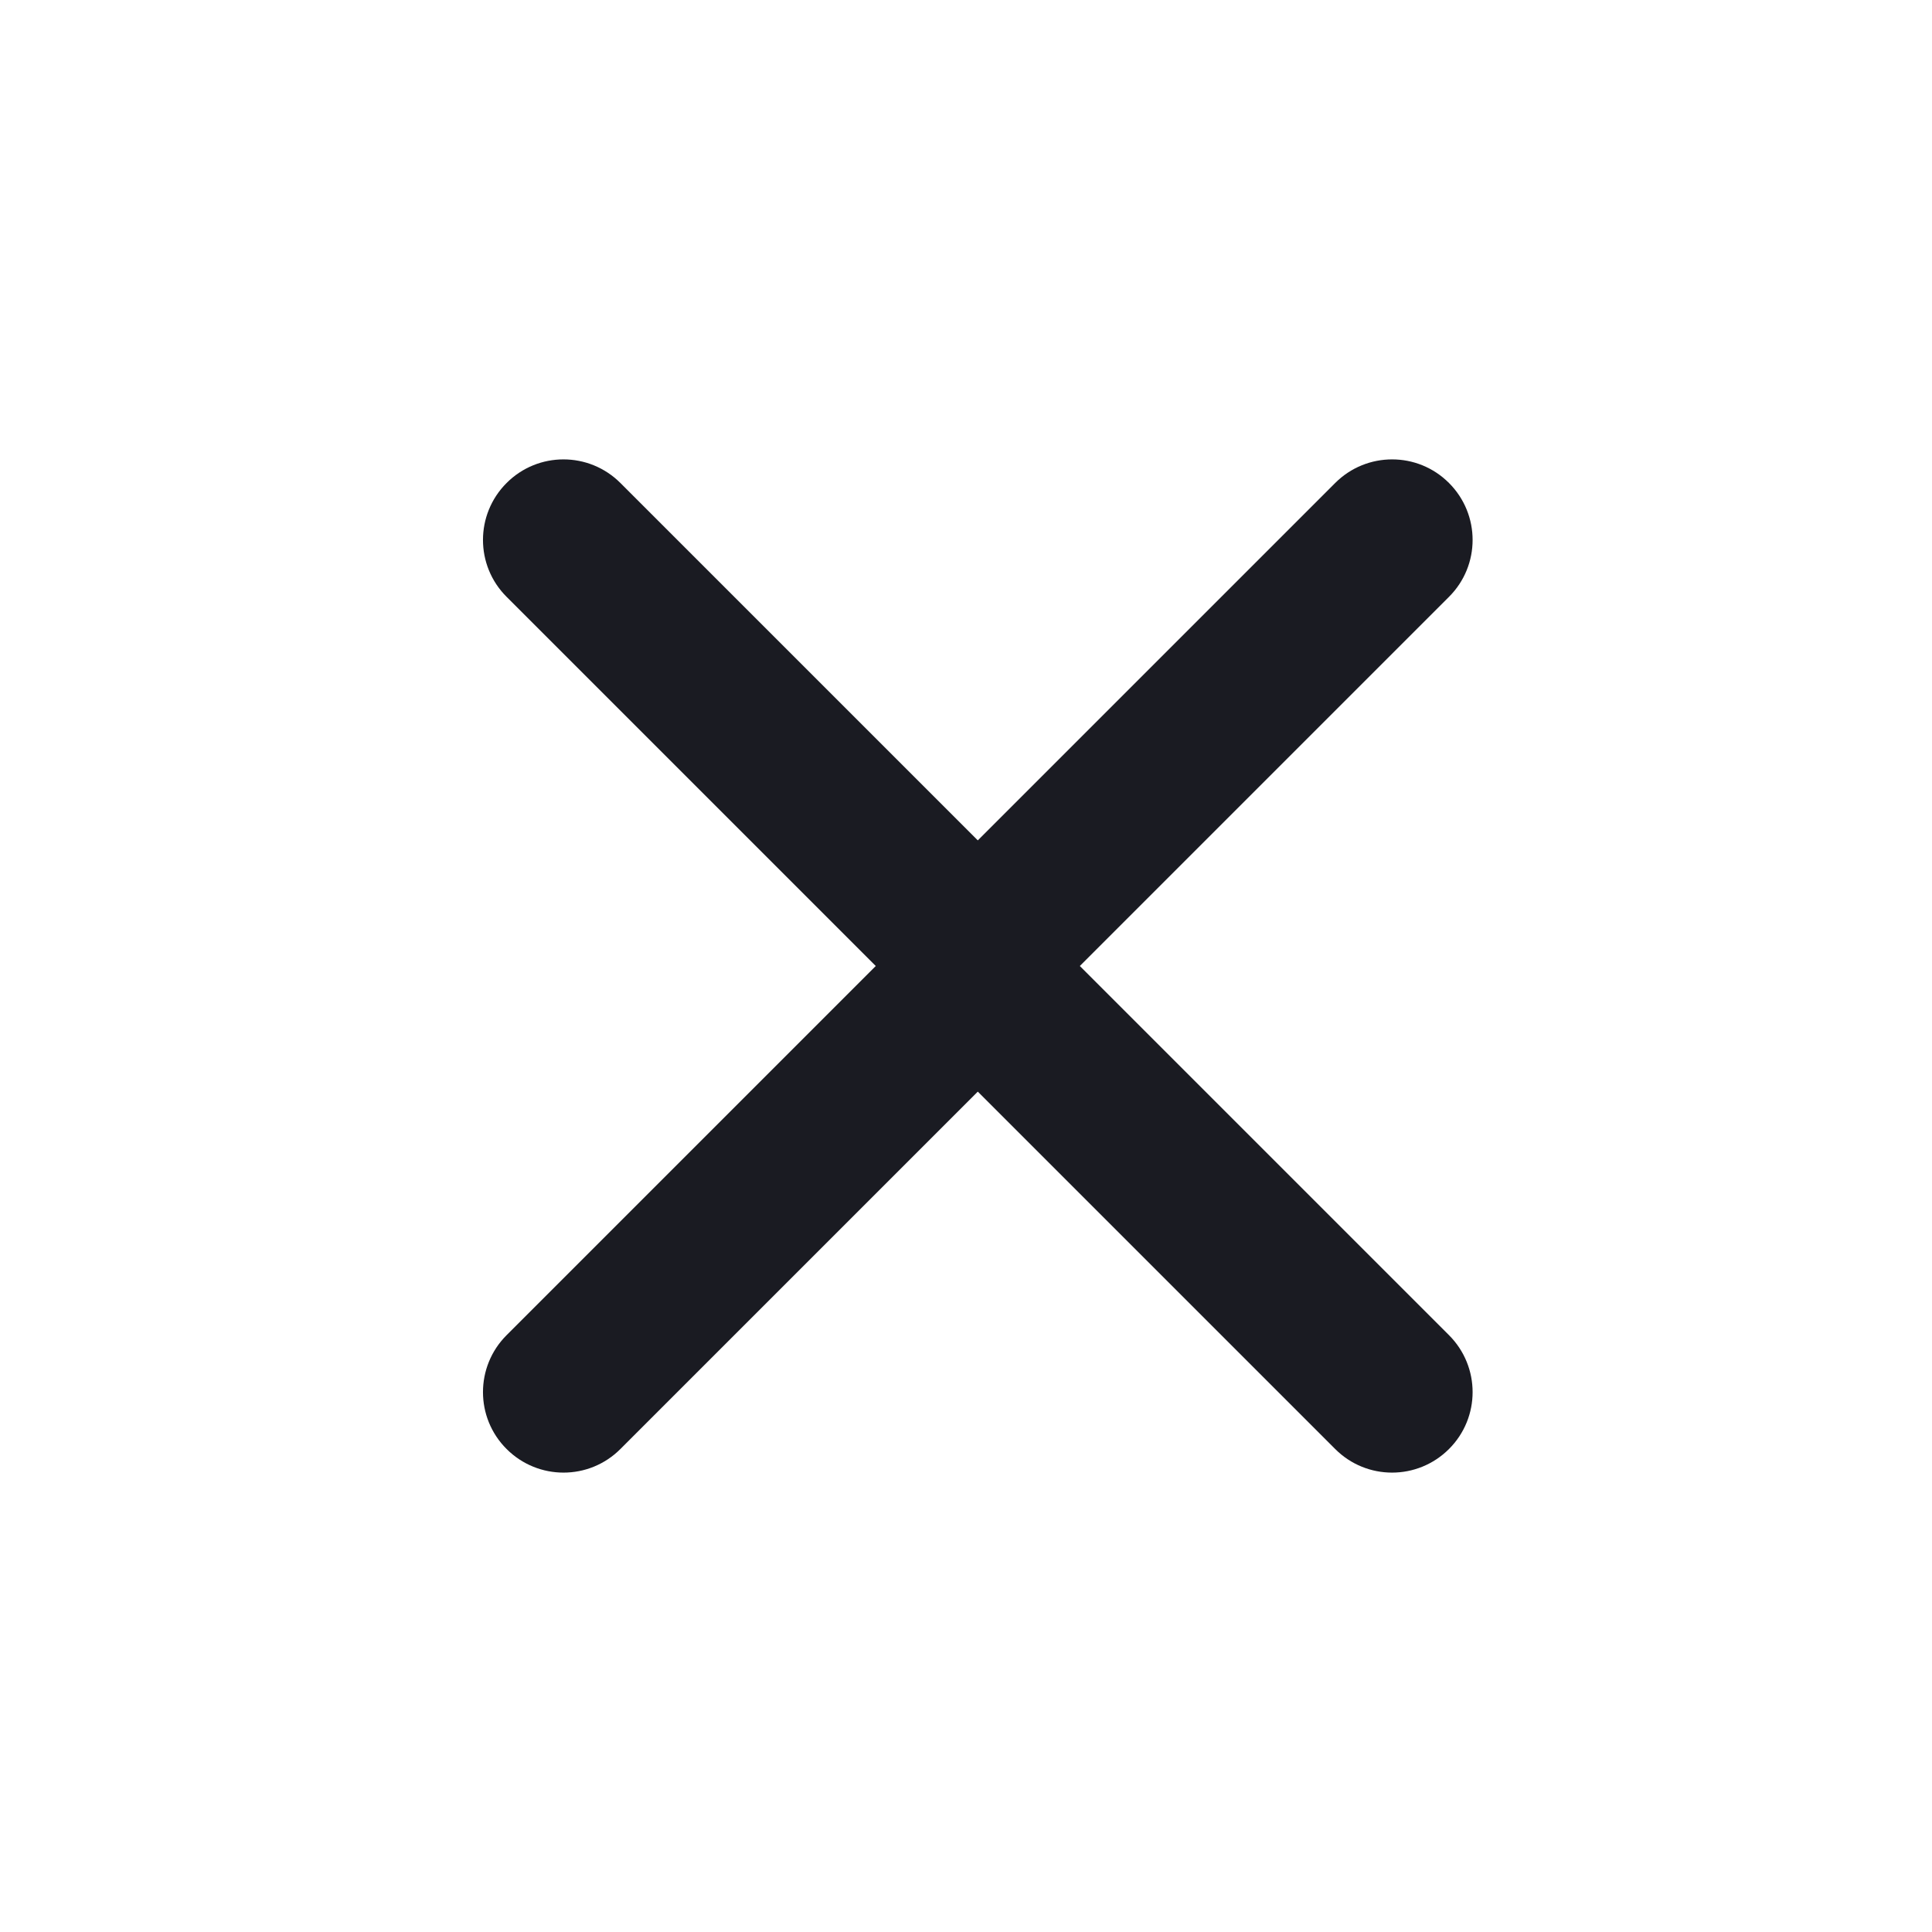
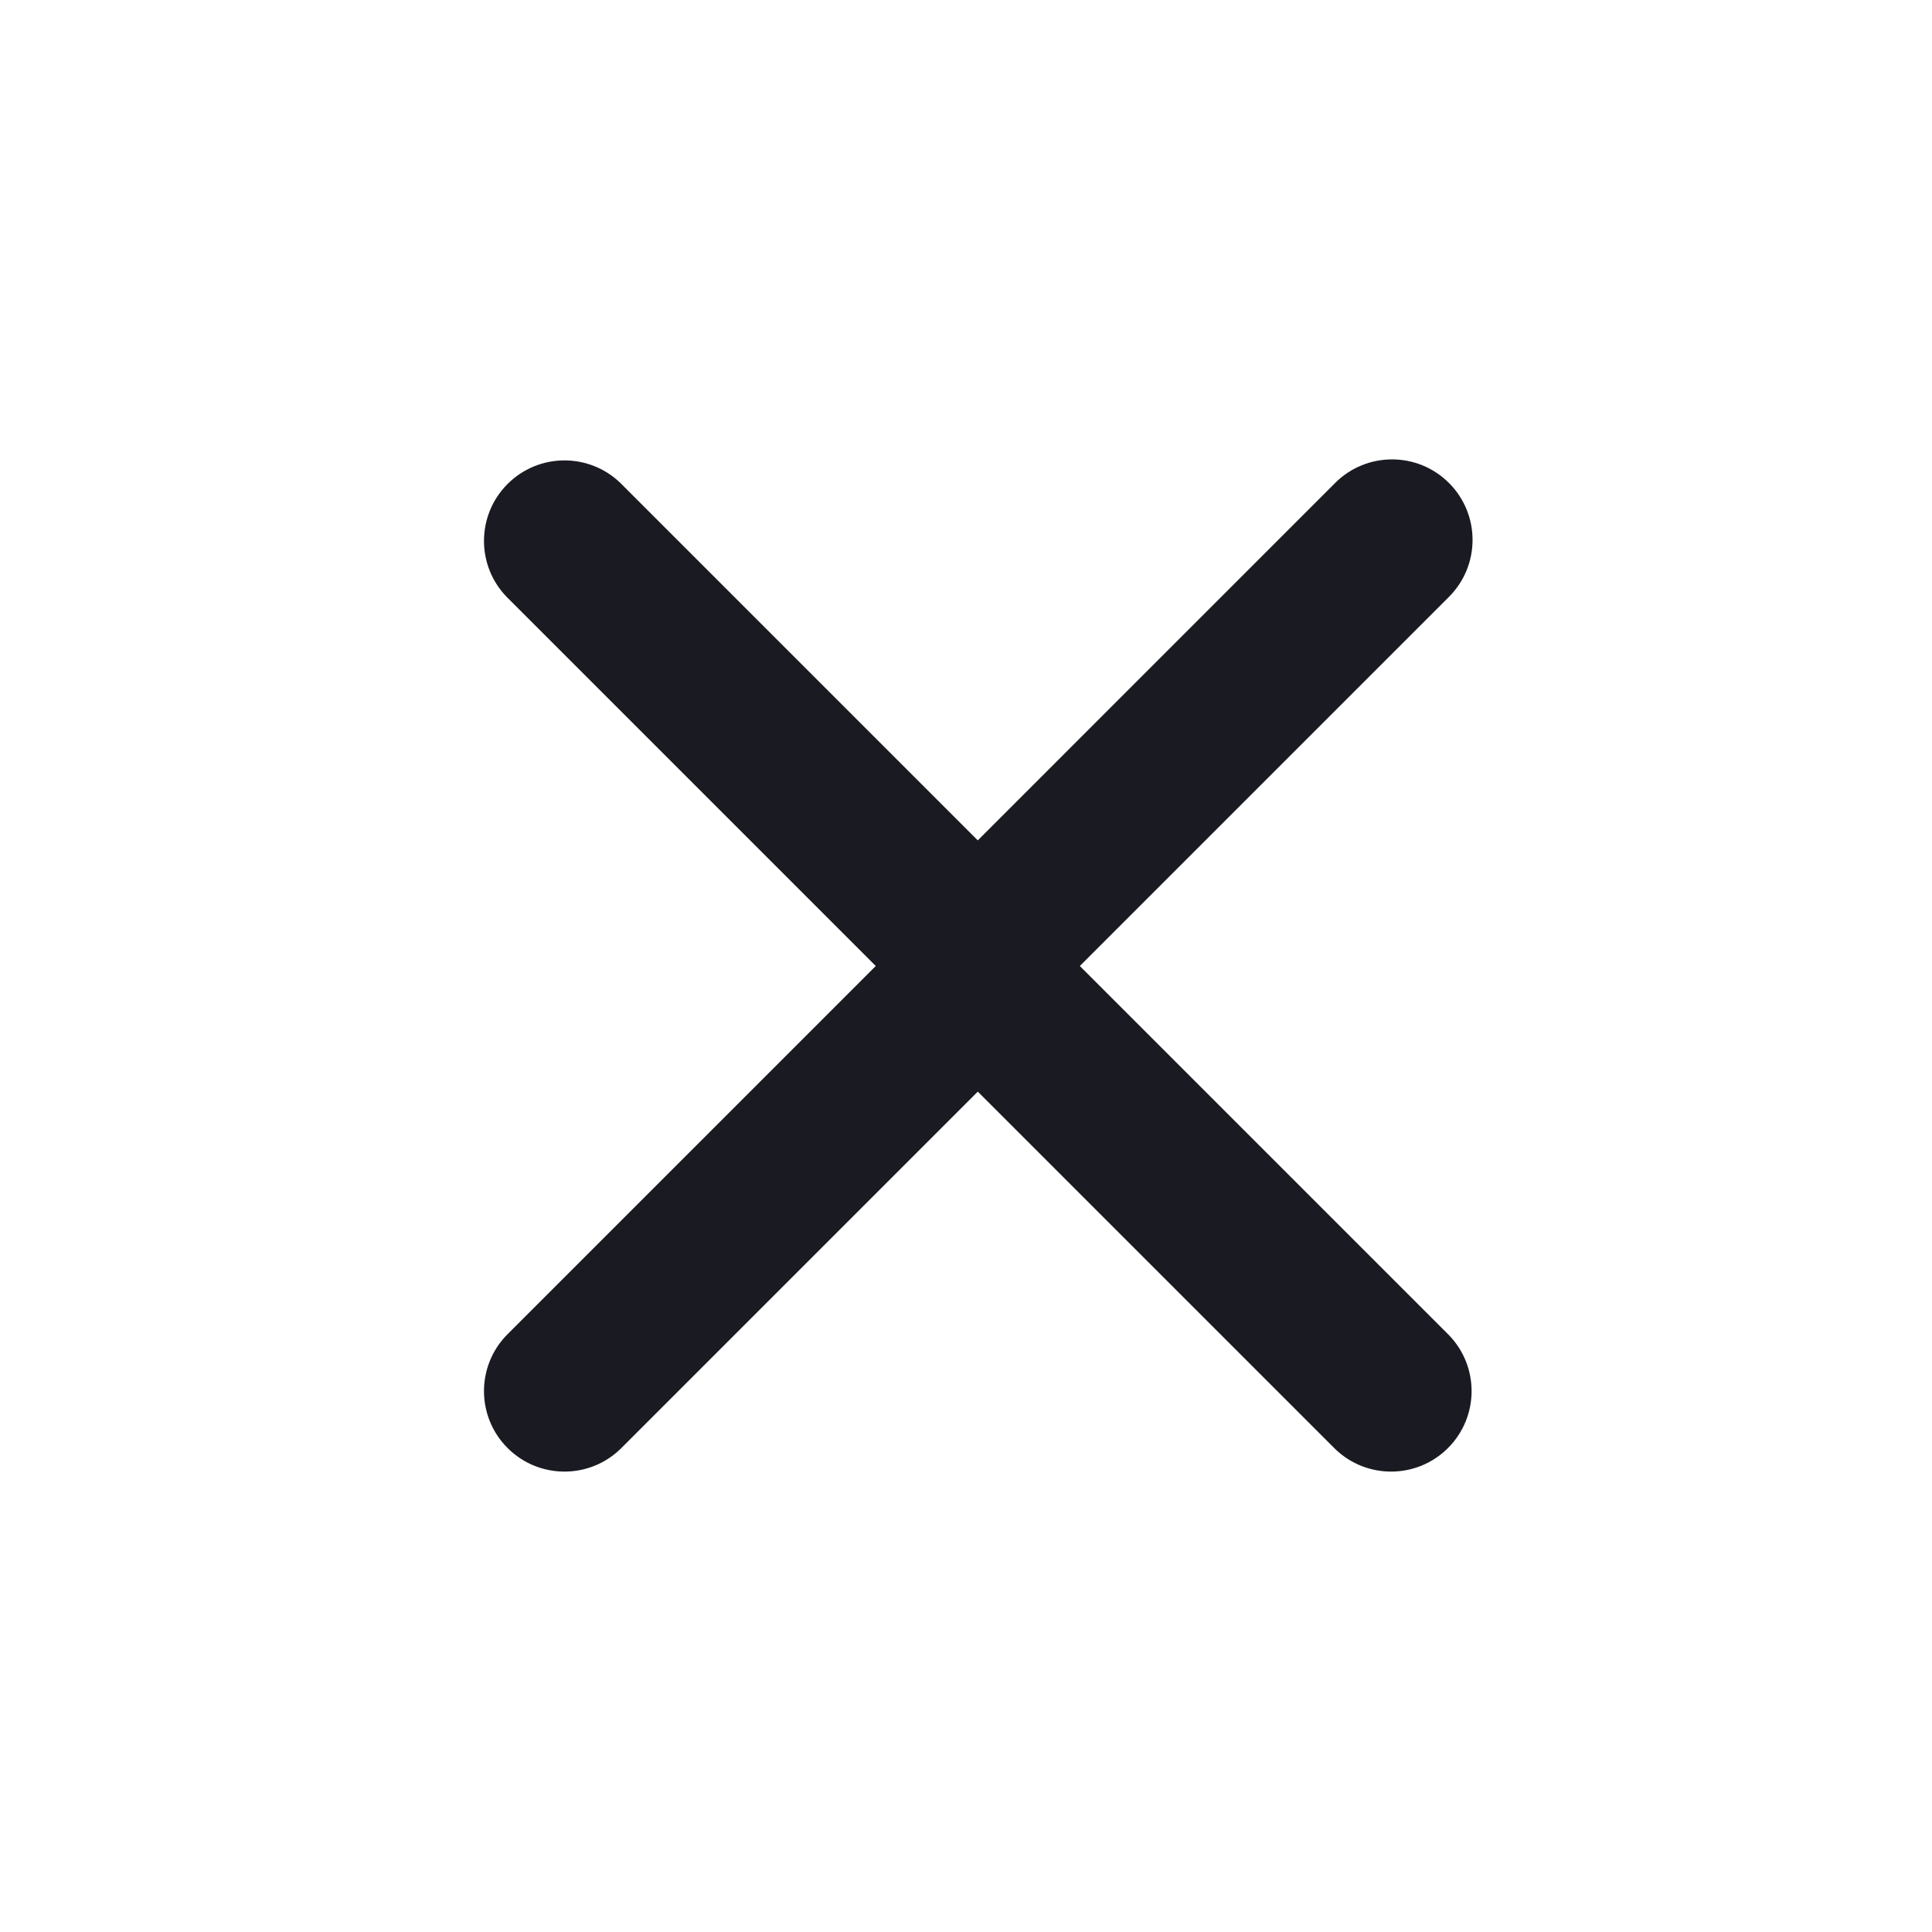
<svg xmlns="http://www.w3.org/2000/svg" width="24" height="24">
+   <path fill="none" d="M-1-1h802v602H-1z" />
  <g>
-     <rect fill="none" id="canvas_background" height="602" width="802" y="-1" x="-1" />
-   </g>
-   <g>
-     <path id="svg_1" fill="#1a1b22" d="m13.414,12l4.586,4.586c0.391,0.391 0.391,1.024 0,1.414c-0.391,0.391 -1.024,0.391 -1.414,0l-5.39,-5.39c-0.337,-0.337 -0.337,-0.883 0,-1.22l5.39,-5.39c0.391,-0.391 1.024,-0.391 1.414,0c0.391,0.391 0.391,1.024 0,1.414l-4.586,4.586z" />
-     <path id="svg_2" fill="#1a1b22" d="m10.879,12l-4.586,4.586c-0.391,0.391 -0.391,1.024 0,1.414c0.391,0.391 1.024,0.391 1.414,0l5.39,-5.39c0.337,-0.337 0.337,-0.883 0,-1.22l-5.39,-5.39c-0.391,-0.391 -1.024,-0.391 -1.414,0c-0.391,0.391 -0.391,1.024 0,1.414l4.586,4.586z" />
+     <path fill="#1a1b22" d="M13.414 12L18 16.586A1 1 0 0116.586 18l-5.39-5.39a.862.862 0 010-1.22L16.585 6A1 1 0 1118 7.414L13.414 12z" />
+     <path fill="#1a1b22" d="M10.879 12l-4.586 4.586A1 1 0 007.707 18l5.39-5.39a.862.862 0 000-1.22L7.707 6a1 1 0 00-1.414 1.414L10.879 12z" />
  </g>
</svg>
